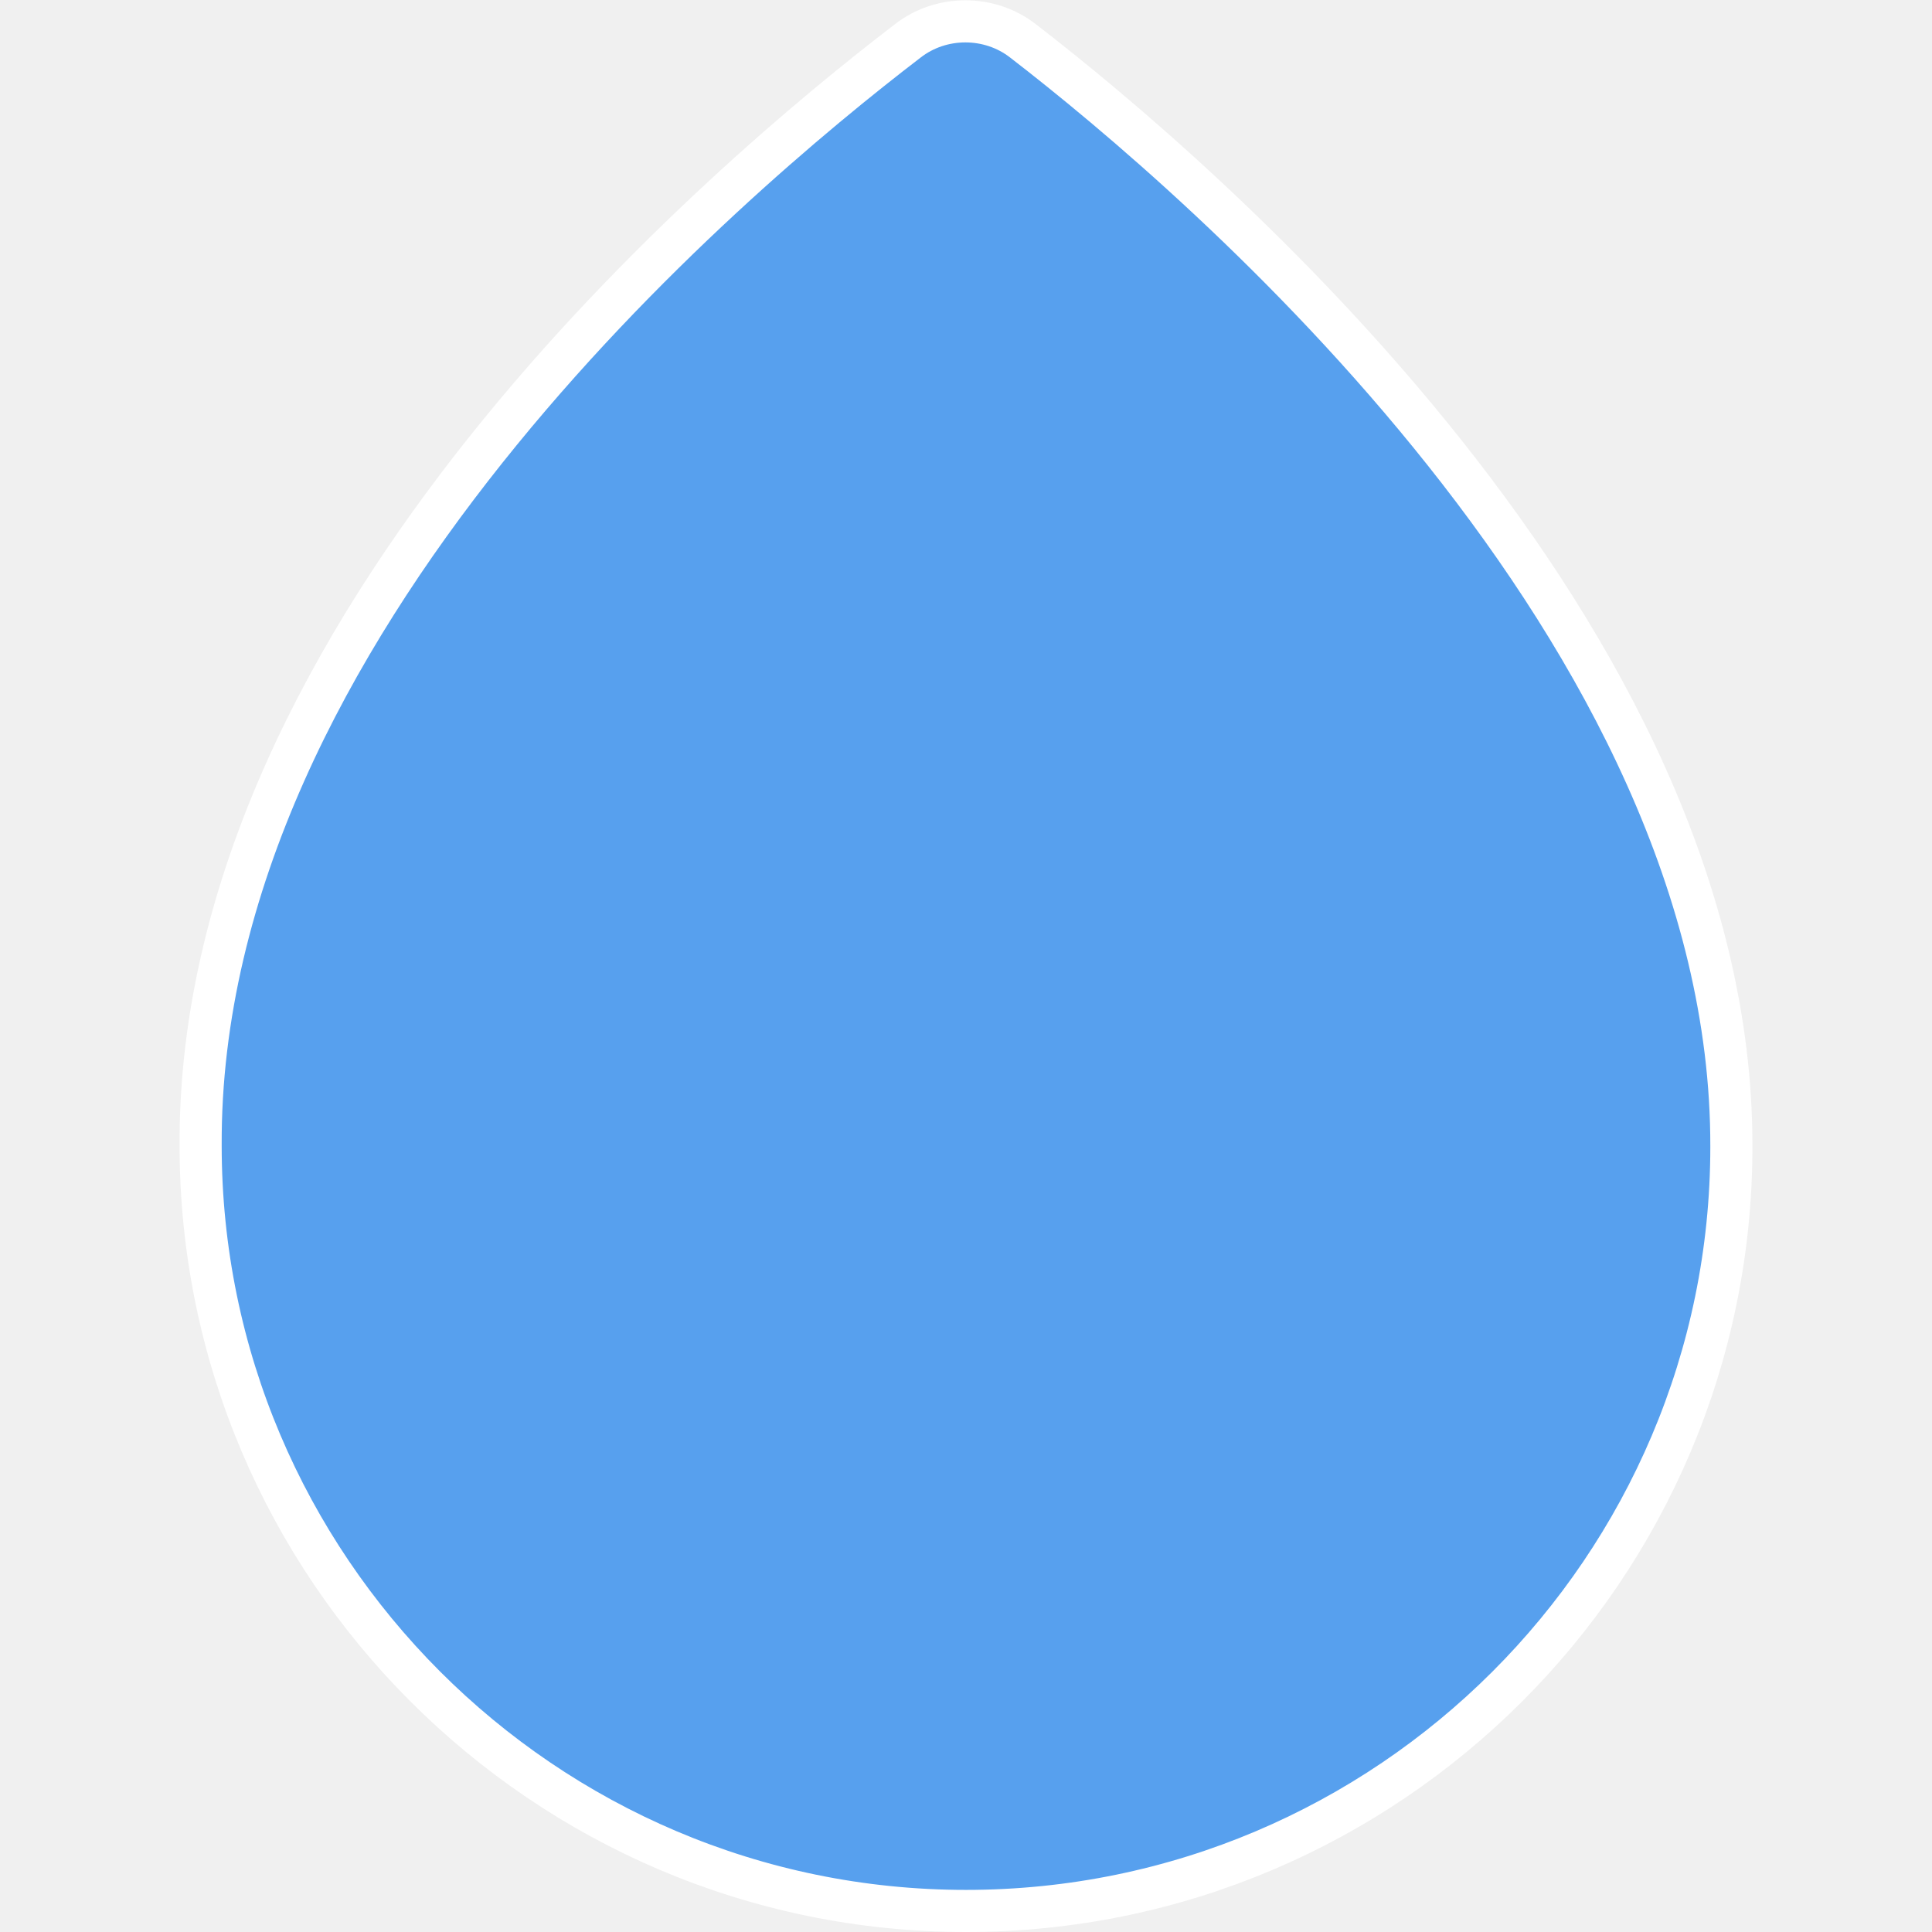
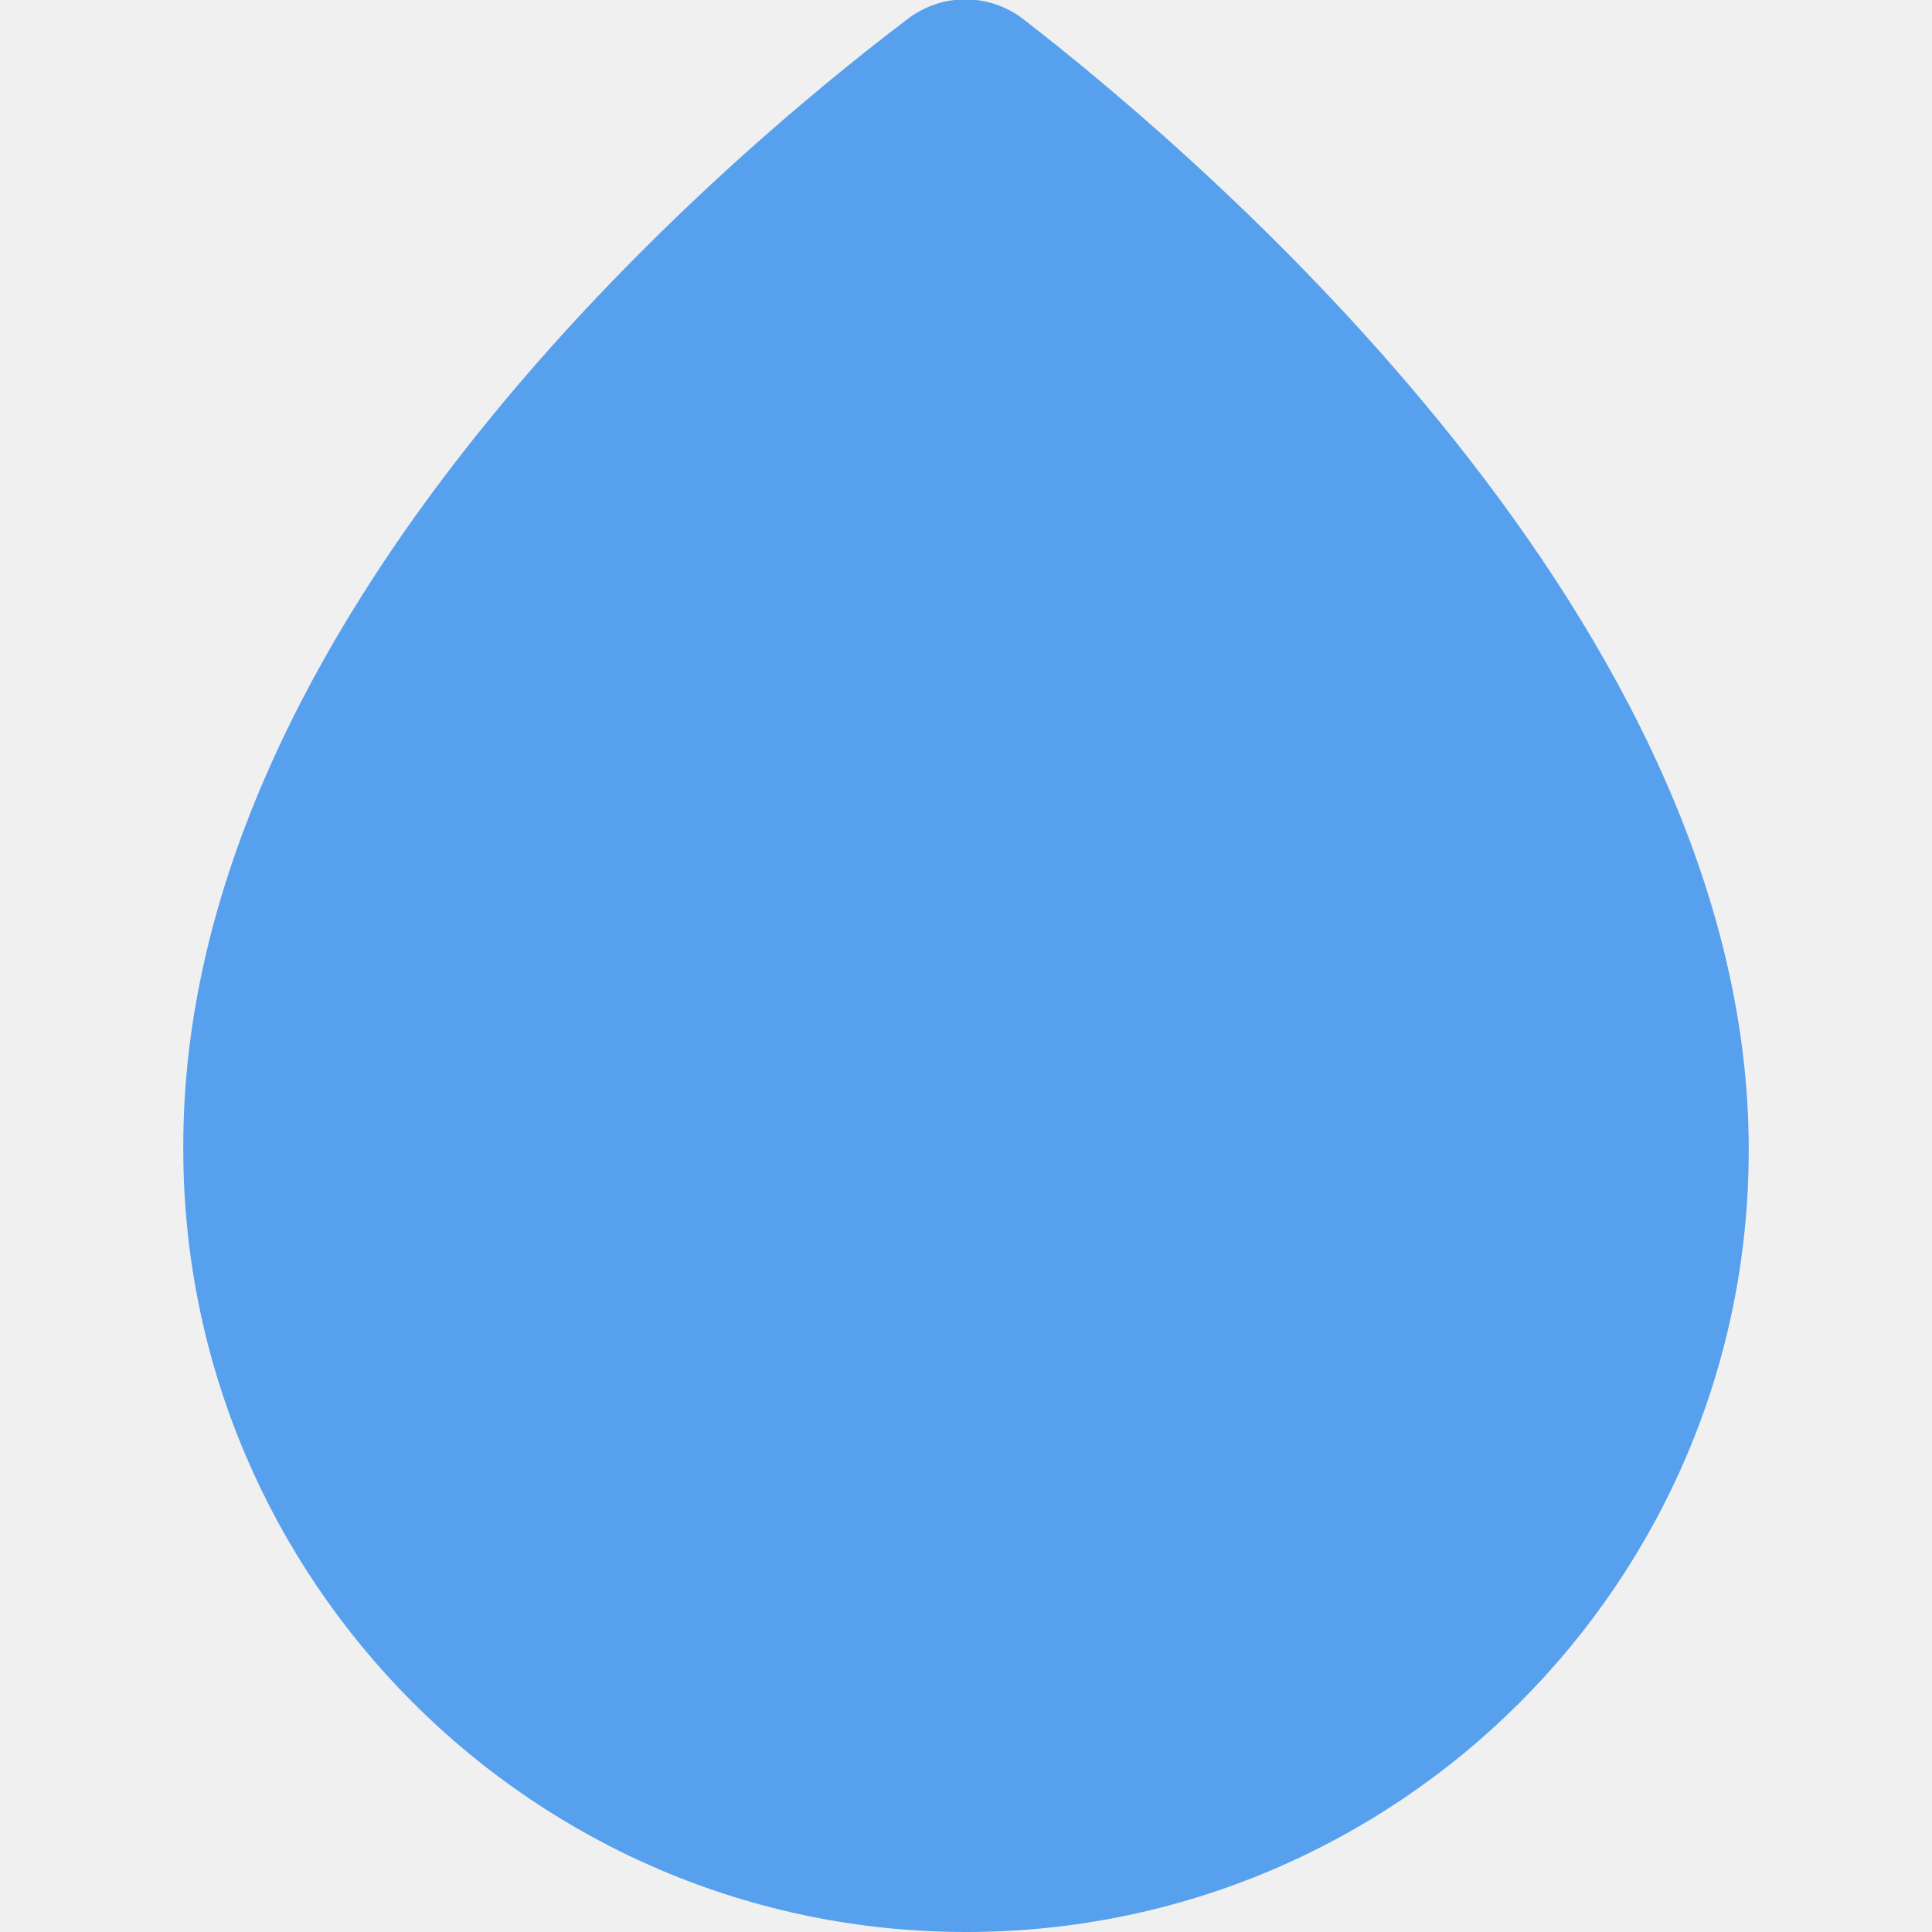
<svg xmlns="http://www.w3.org/2000/svg" width="52" height="52" viewBox="0 0 1.56 1.56" fill="none" version="1.1" id="svg1">
  <defs id="defs1" />
-   <path d="m 0.826,0.033 c -0.027,-0.021 -0.066,-0.021 -0.093,0 -0.145,0.111 -0.573,0.472 -0.571,0.892 0,0.34 0.277,0.618 0.618,0.618 0.341,0 0.618,-0.277 0.618,-0.617 C 1.399,0.511 0.97,0.144 0.826,0.033 Z" stroke="#292D32" stroke-width="1.5" stroke-miterlimit="10" id="path1" style="fill:#57a0ee;fill-opacity:1;stroke:#ffffff;stroke-width:0.034;stroke-linejoin:round;stroke-dasharray:none;stroke-opacity:1" />
+   <path d="m 0.827,0.016 c -0.028,-0.022 -0.067,-0.022 -0.095,0 C 0.583,0.129 0.146,0.498 0.148,0.928 0.148,1.276 0.431,1.56 0.78,1.56 1.129,1.56 1.412,1.277 1.412,0.929 1.413,0.505 0.974,0.13 0.827,0.016 Z" stroke="#292D32" stroke-width="1.5" stroke-miterlimit="10" id="path1" style="fill:#57a0ee;fill-opacity:1;stroke:none;stroke-width:0.035;stroke-linejoin:round;stroke-dasharray:none;stroke-opacity:1" />
</svg>
